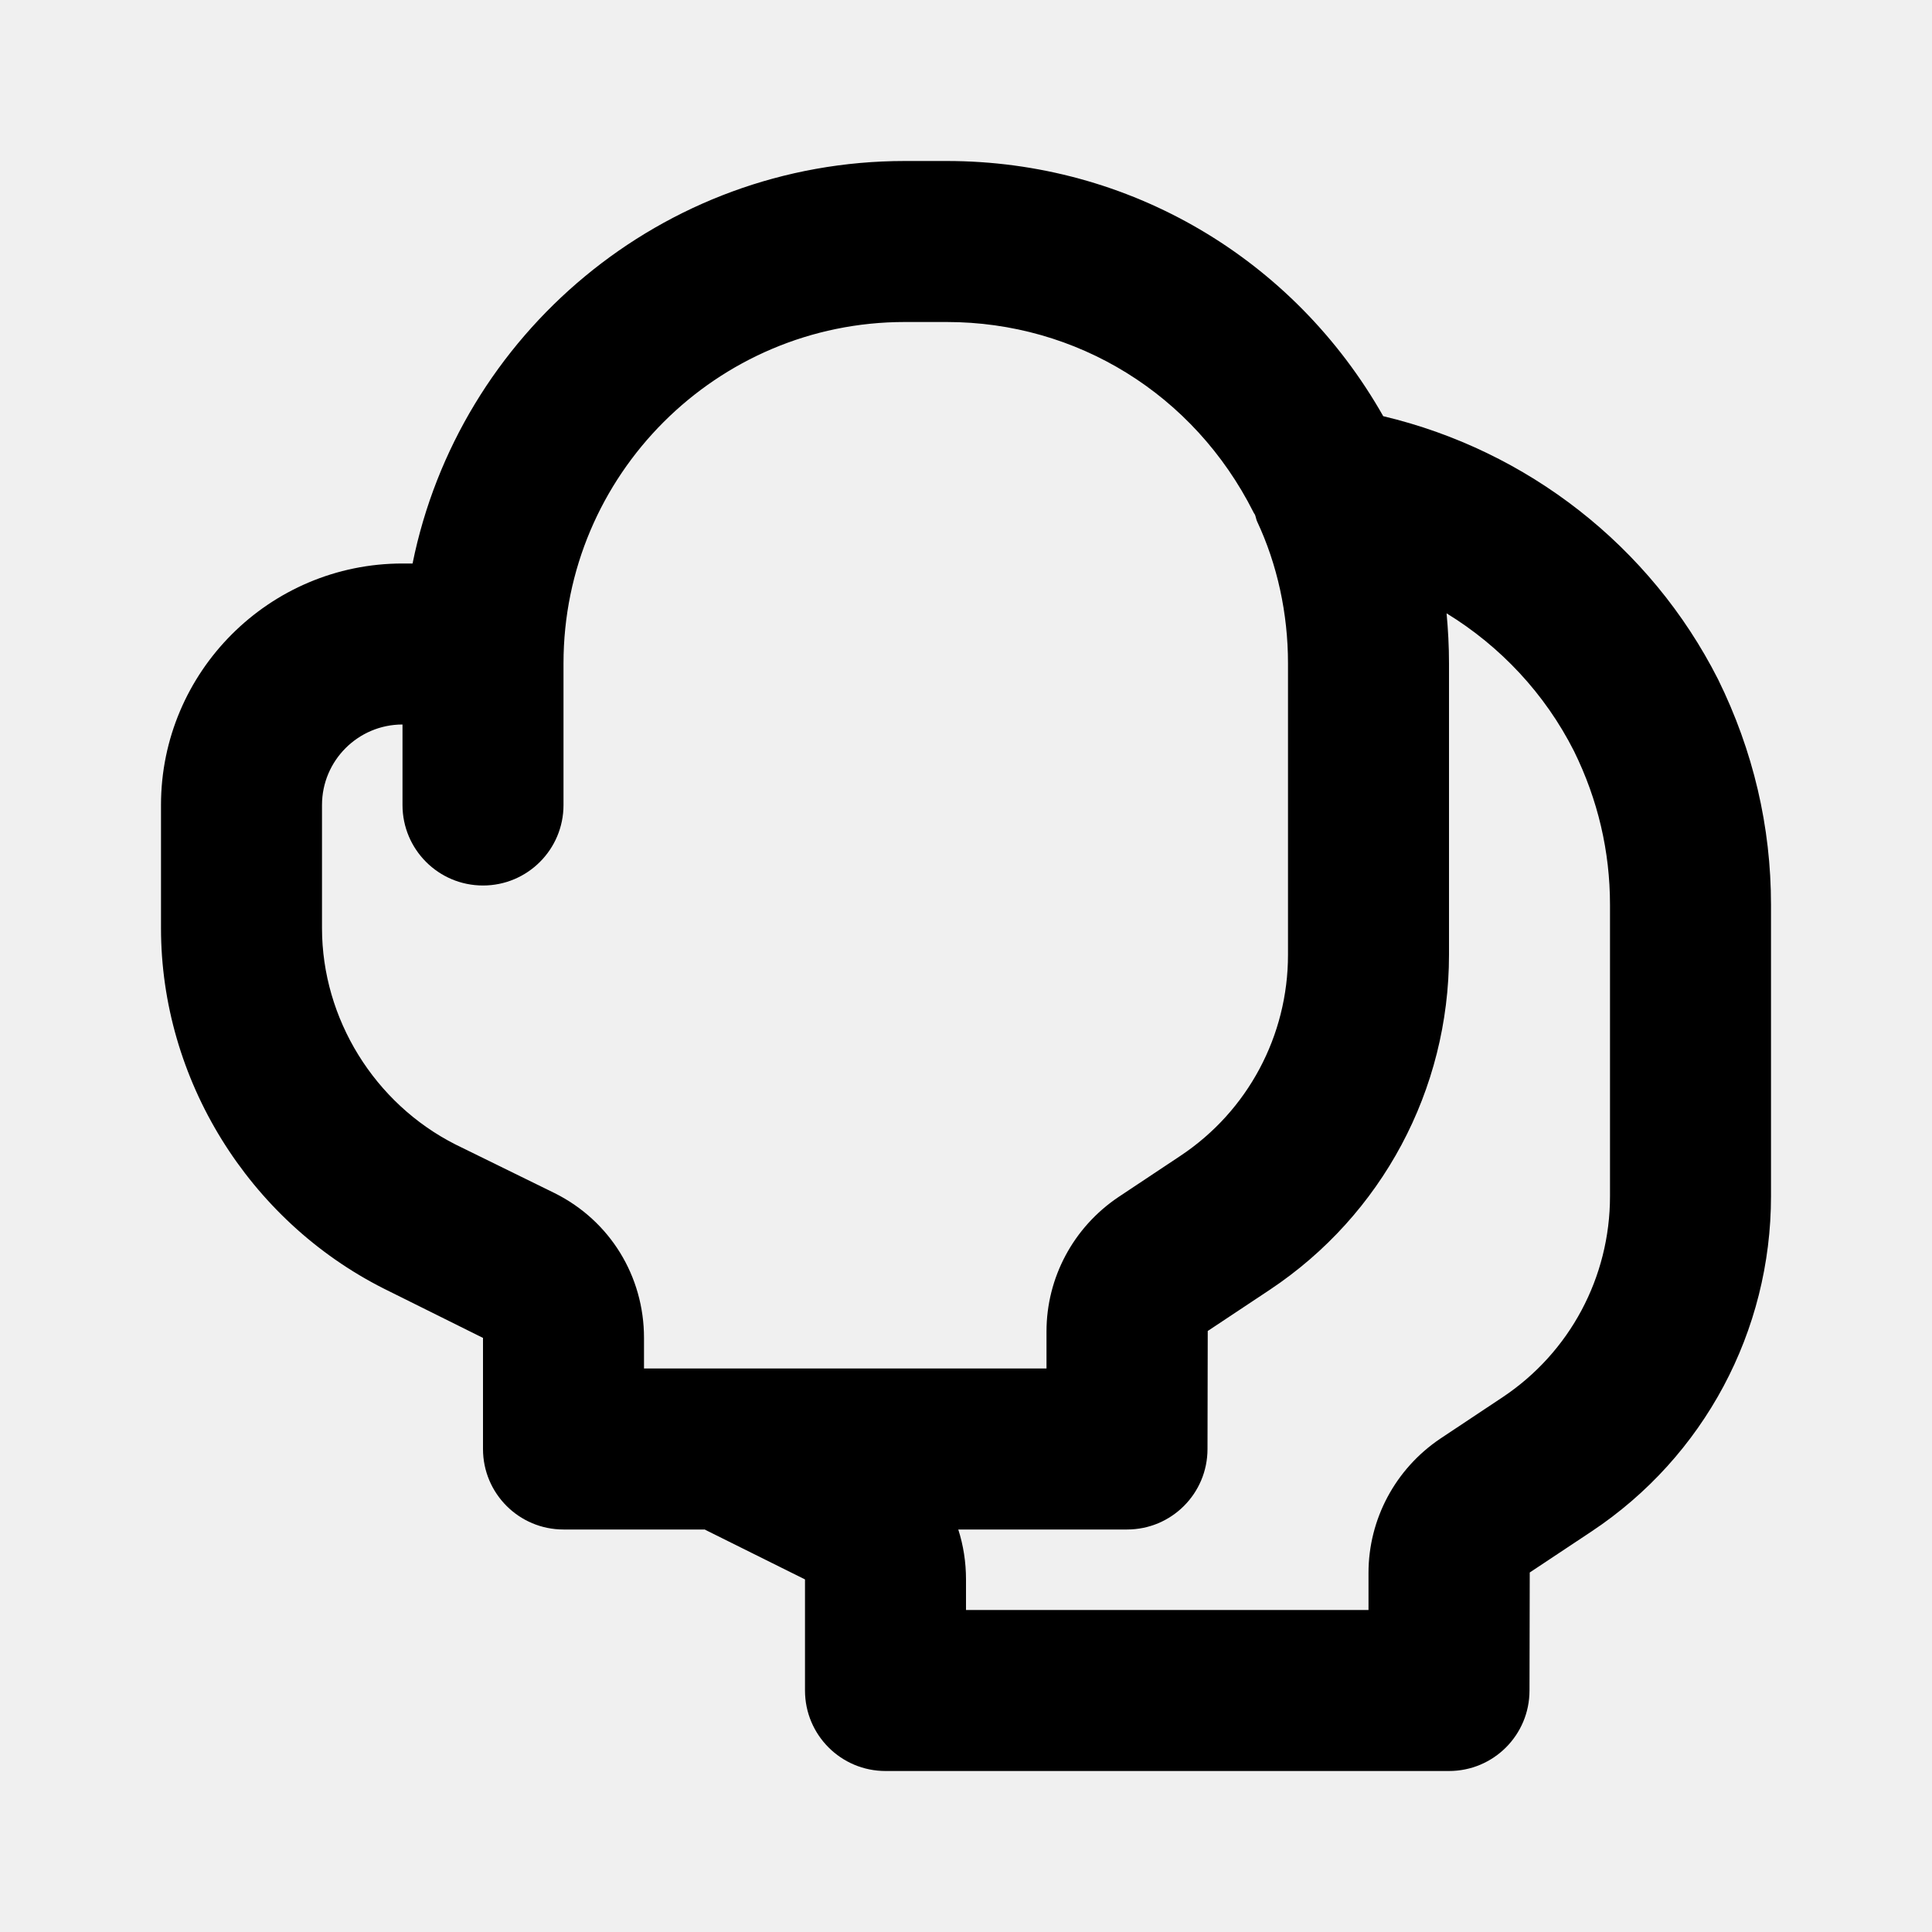
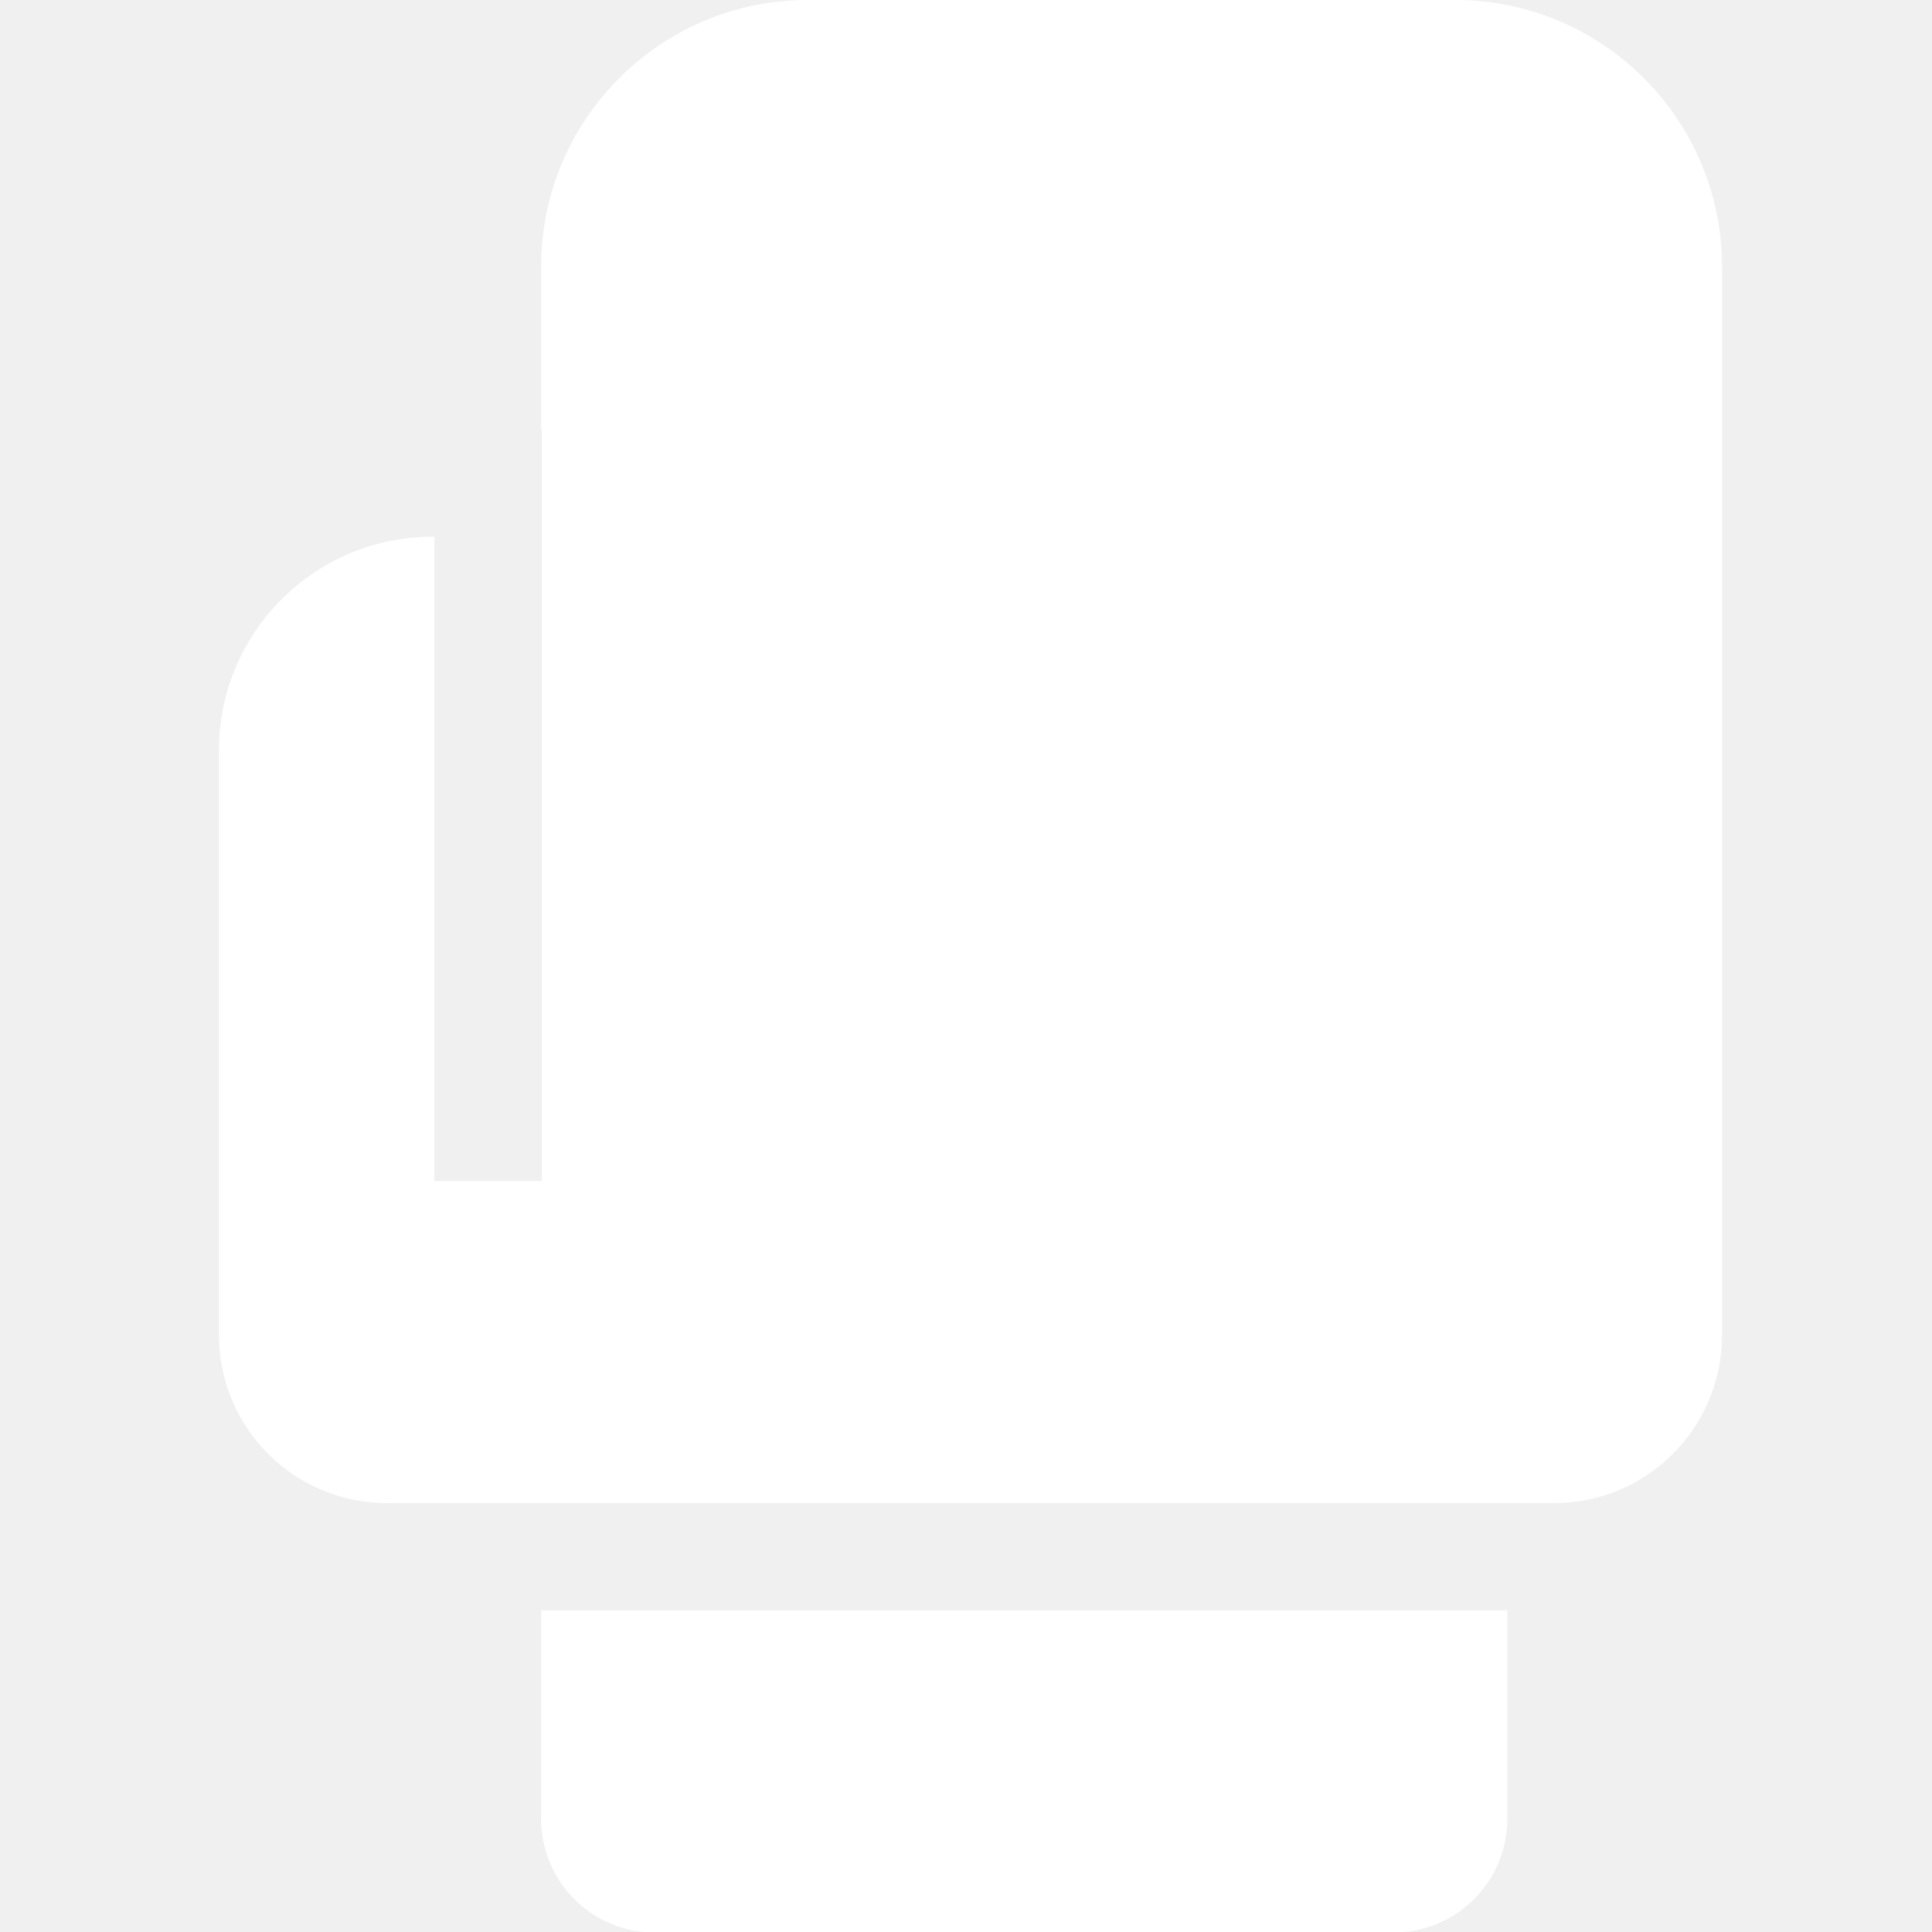
- <svg xmlns="http://www.w3.org/2000/svg" style="enable-background:new 0 0 24 24;" version="1.1" viewBox="0 0 24 24" xml:space="preserve">
-   <g id="Guides" />
-   <g id="_x32_0" />
-   <g id="_x31_9" />
-   <g id="_x31_8" />
-   <g id="_x31_7" />
-   <g id="_x31_6" />
-   <g id="_x31_5" />
-   <g id="_x31_4" />
-   <g id="_x31_3" />
-   <g id="_x31_2" />
-   <g id="_x31_1" />
-   <g id="_x31_0" />
-   <g id="_x30_9" />
-   <g id="_x30_8" />
-   <g id="_x30_7" />
-   <g id="_x30_6" />
-   <g id="_x30_5" />
-   <g id="_x30_4" />
-   <g id="_x30_3" />
-   <g id="_x30_2" />
-   <g id="_x30_1">
-     <path d="M21.342,8.438c-0.84-1.657-2.372-2.844-4.159-3.268   C16.073,3.212,14.03,2,11.76,2h-0.52C8.224,2,5.701,4.152,5.125,7H5   c-1.654,0-3,1.346-3,3v1.53c0,1.872,1.083,3.628,2.769,4.478L6,16.62V18   c0,0.553,0.448,1,1,1h1.755c0.004,0.002,0.01,0.006,0.014,0.008L10,19.62V21   c0,0.553,0.448,1,1,1h7c0.553,0,1-0.447,1-1l0.003-1.466l0.771-0.512   C21.168,18.094,22,16.537,22,14.86v-3.62C22,10.268,21.78,9.328,21.342,8.438z M9.03,17   c-0,0-0,0-0,0C9.03,17,9.03,17,9.03,17H8v-0.38   c0-0.767-0.422-1.455-1.109-1.798l-1.231-0.604C4.652,13.709,4,12.654,4,11.53V10   c0-0.552,0.449-1,1-1v1c0,0.553,0.448,1,1,1s1-0.447,1-1V8.24C7,5.902,8.902,4,11.24,4   h0.52c1.616,0,3.071,0.896,3.81,2.361c0.005,0.014,0.016,0.023,0.021,0.036   c0.01,0.026,0.013,0.053,0.024,0.078C15.867,7.011,16,7.621,16,8.24v3.62   c0,1.007-0.499,1.94-1.333,2.496l-0.776,0.516C13.333,15.248,13,15.872,13,16.54V17   H9.03z M20,14.86c0,1.007-0.499,1.94-1.333,2.496l-0.776,0.516   C17.333,18.248,17,18.872,17,19.54V20h-5v-0.38C12,19.405,11.967,19.196,11.904,19H14   c0.553,0,1-0.447,1-1l0.003-1.466l0.771-0.512C17.168,15.094,18,13.537,18,11.86V8.24   c0-0.208-0.011-0.415-0.03-0.621c0.668,0.409,1.222,0.998,1.583,1.712   C19.85,9.935,20,10.576,20,11.24V14.86z" />
+ <svg xmlns="http://www.w3.org/2000/svg" width="15px" height="15px" viewBox="0 0 15 15" version="1.1">
+   <defs />
+   <g id="Boxing-icon" stroke="none" stroke-width="1" fill="none" fill-rule="evenodd">
+     <rect id="Bound" x="0" y="0" width="15" height="15" />
+     <path d="M11.299,0 L6.272,0 C5.128,0 4.201,0.928 4.201,2.071 L4.201,3.334 L4.206,3.334 L4.206,9.169 L3.372,9.169 L3.372,4.167 L3.359,4.167 C2.443,4.167 1.7,4.91 1.7,5.826 L1.7,10.365 C1.7,11.086 2.284,11.67 3.005,11.67 L4.201,11.67 L12.066,11.67 C12.786,11.67 13.37,11.086 13.37,10.365 L13.37,2.071 C13.37,0.928 12.442,0 11.299,0 Z M4.201,12.503 L11.703,12.503 L11.703,14.121 C11.703,14.609 11.307,15.004 10.819,15.004 L5.084,15.004 C4.596,15.004 4.201,14.609 4.201,14.121 L4.201,12.503 Z" id="Fill-1" fill="#FFFFFF" />
  </g>
</svg>
